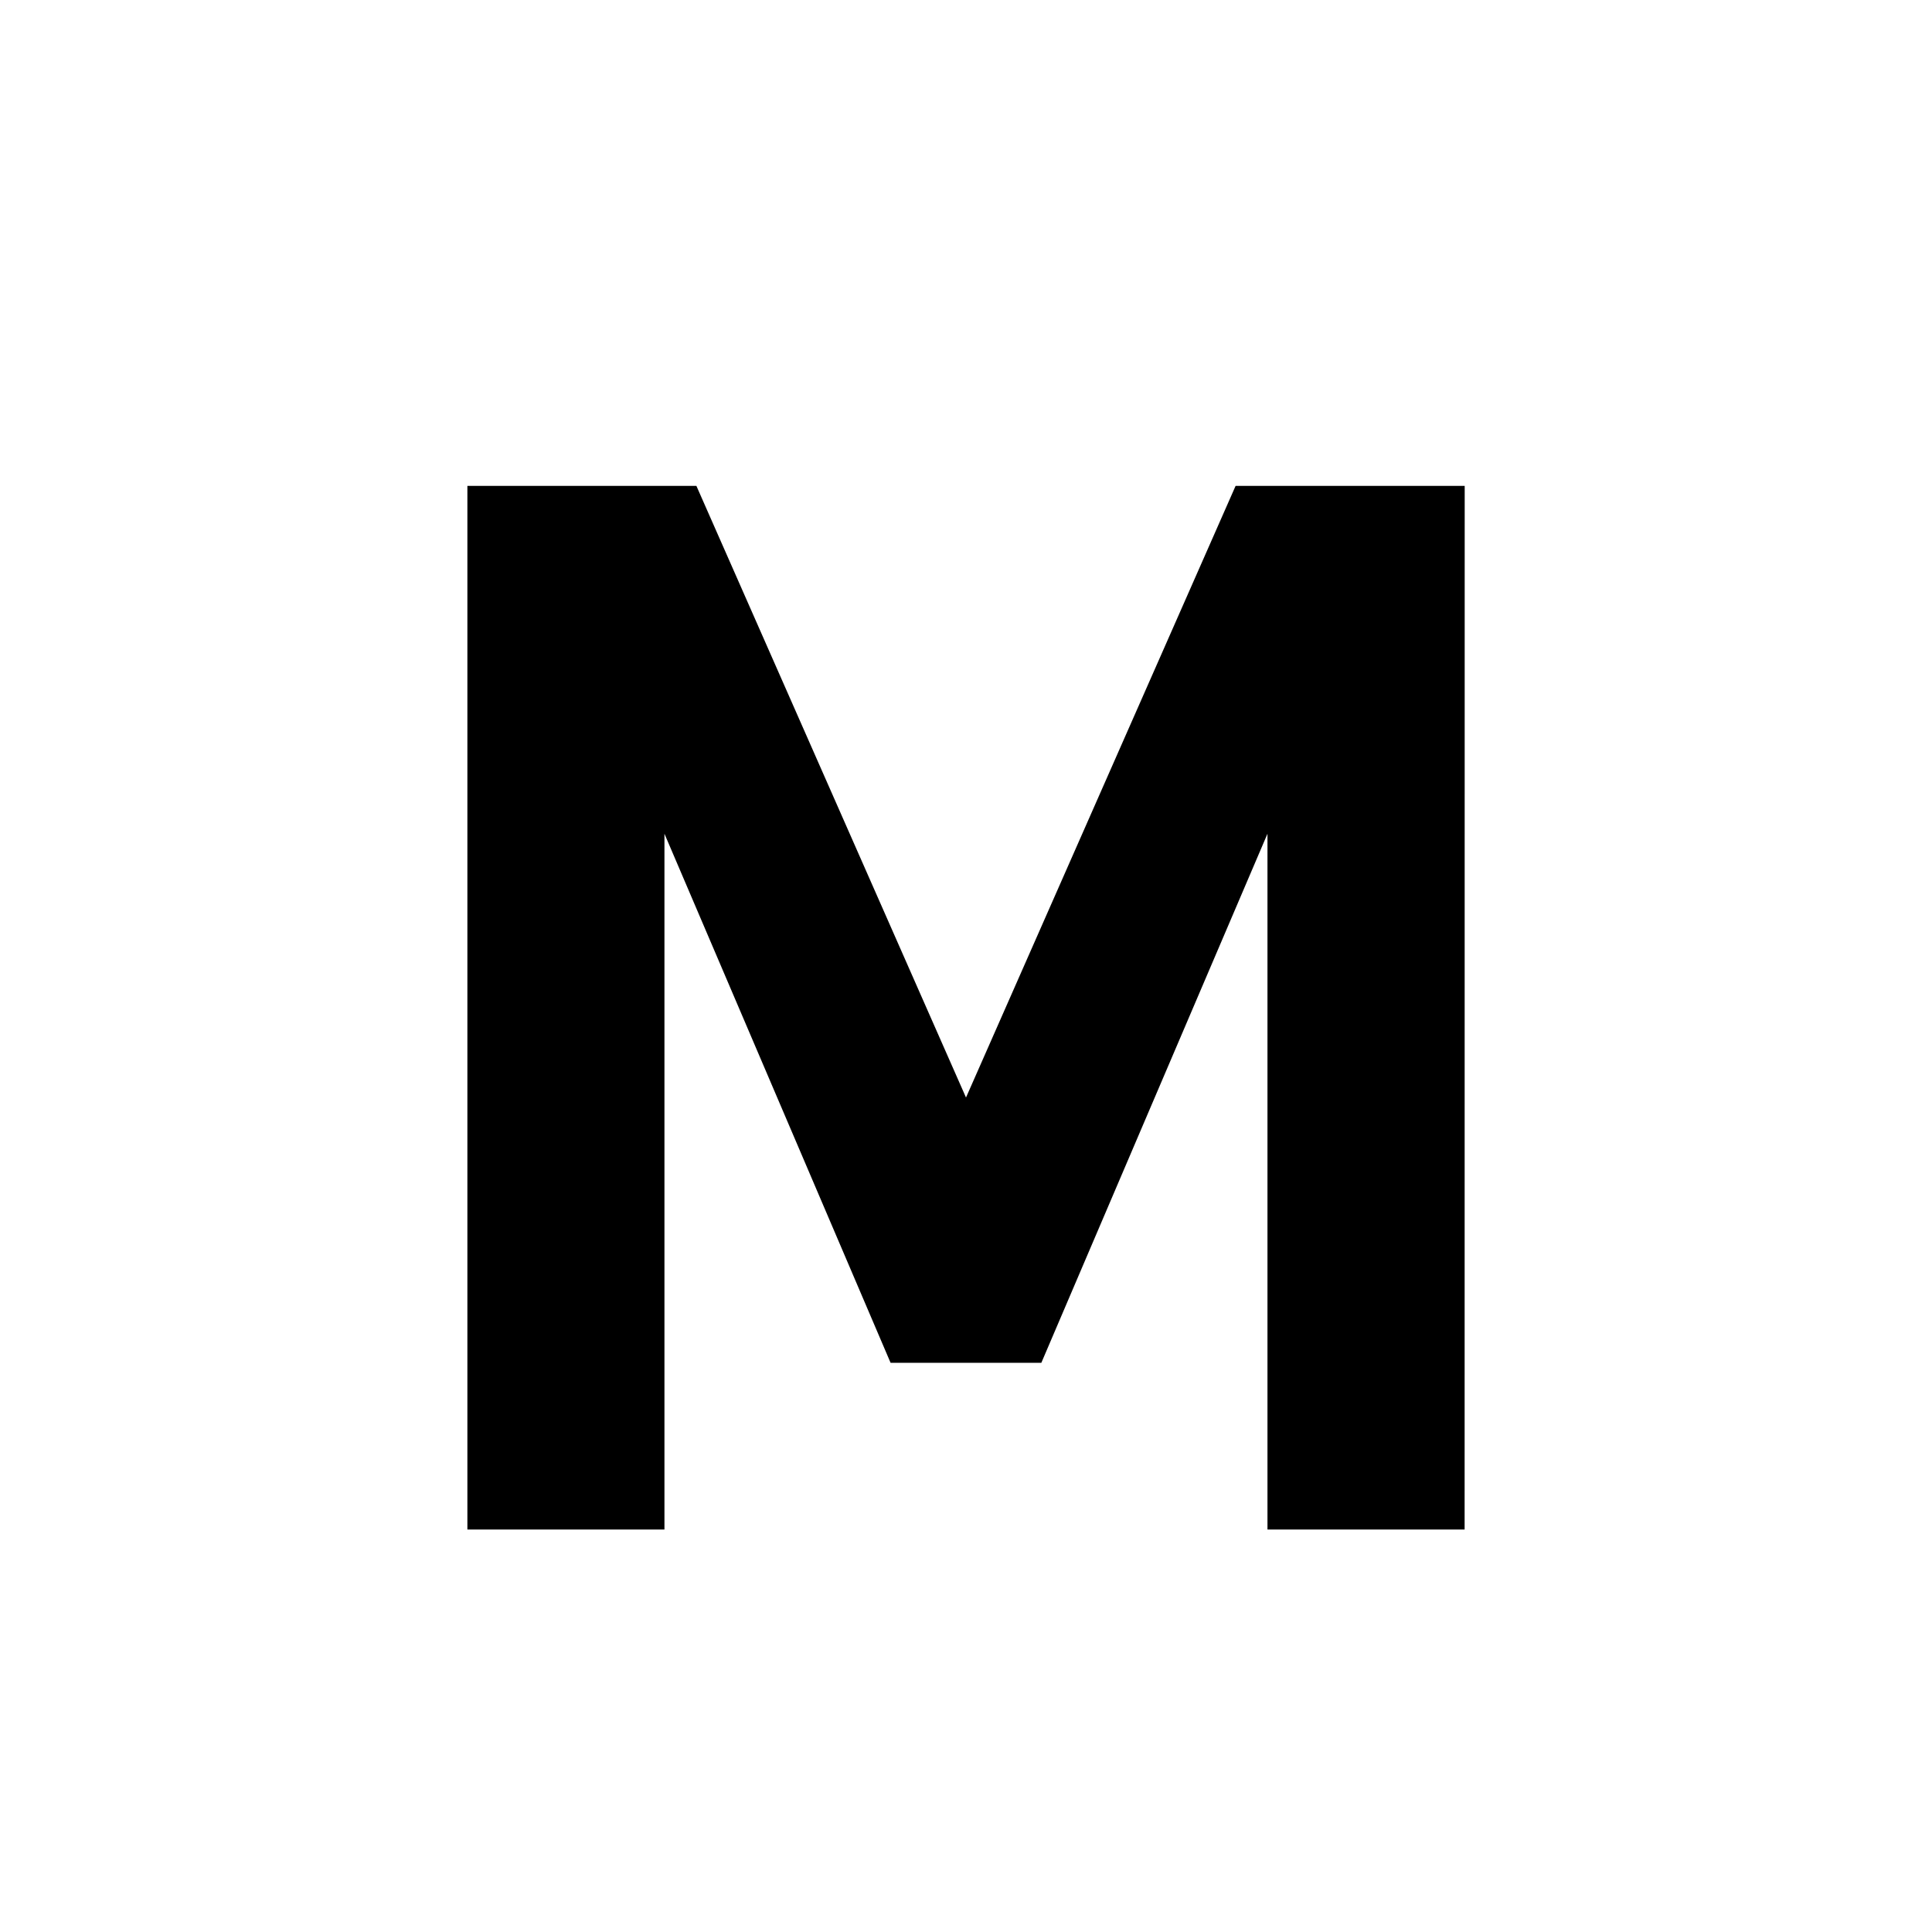
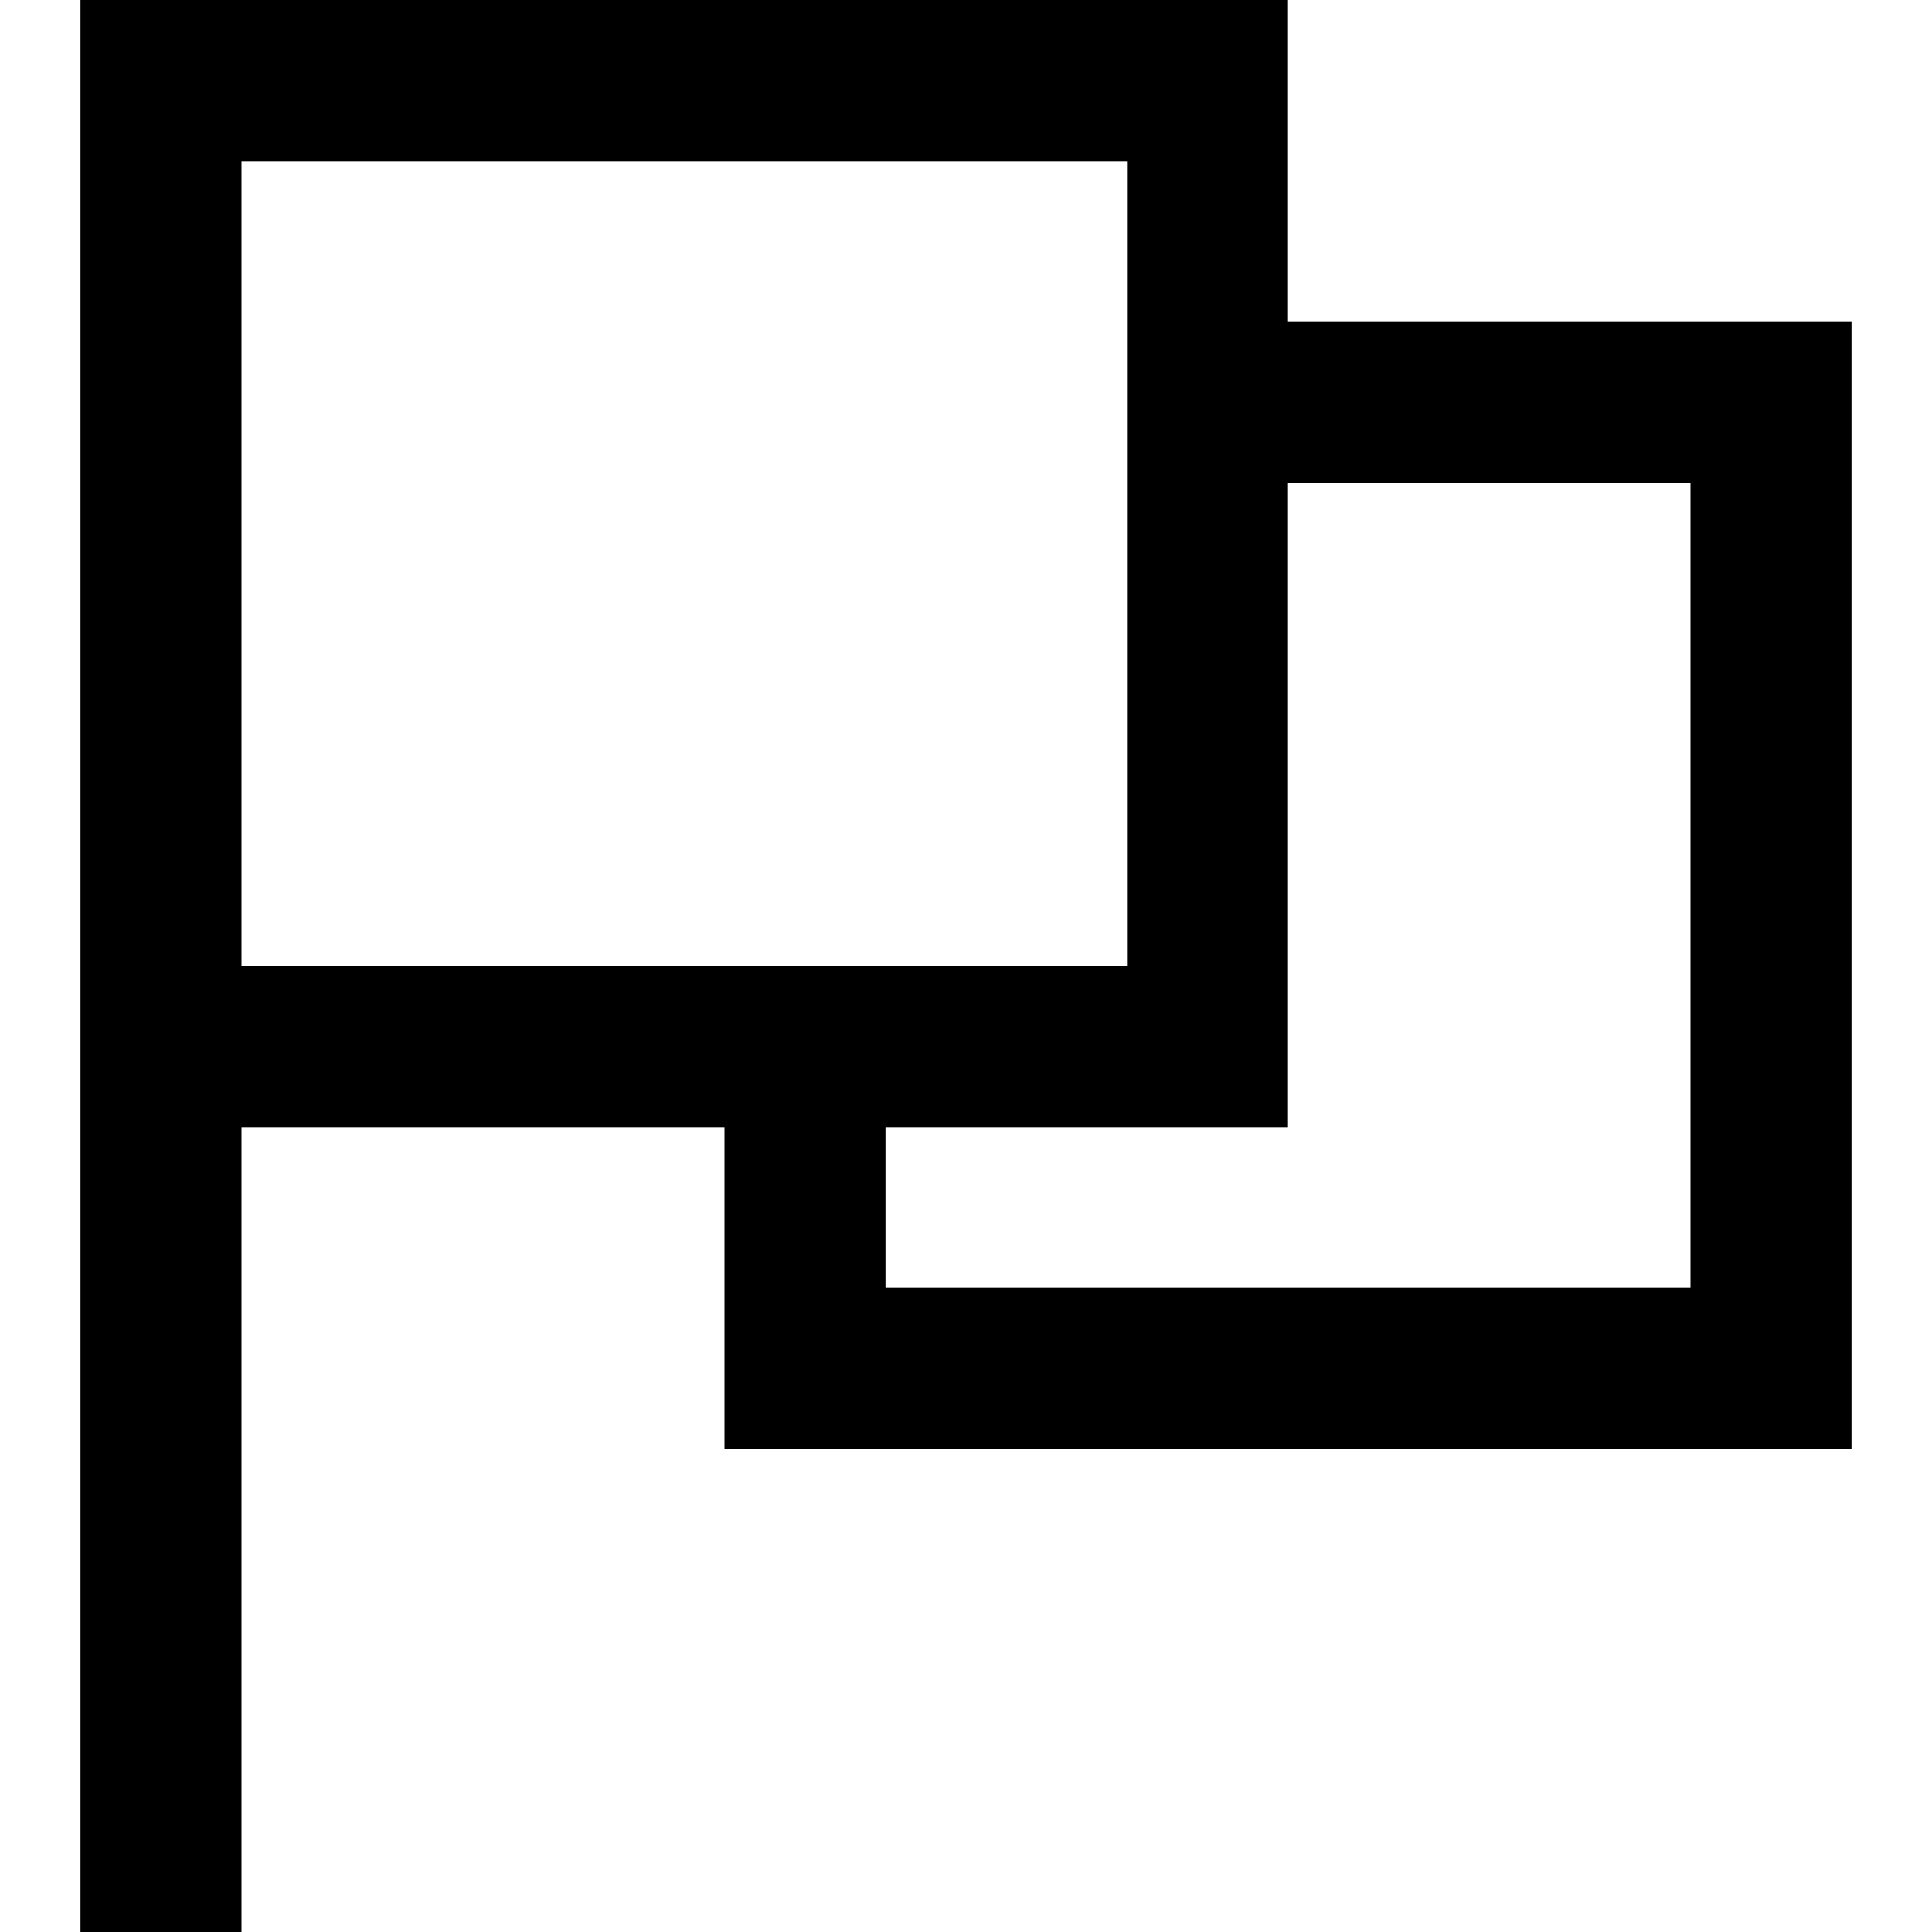
<svg xmlns="http://www.w3.org/2000/svg" viewBox="0 0 24 24">
  <g>
    <rect width="24" height="24" fill="none" stroke="none" />
-     <path d="M18.194,19h-2.449V10.357l-2.809,6.572H11.063l-2.809-6.572V19H5.806V6.036h2.845l3.349,7.598,3.349-7.598h2.846Z" stroke="none" />
+     <path d="M21,4H16V0H1V24H3V14H9v4H23V4ZM3,12V2H14V12Zm18,4H11V14h5V6h5Z" stroke="none" />
  </g>
</svg>
